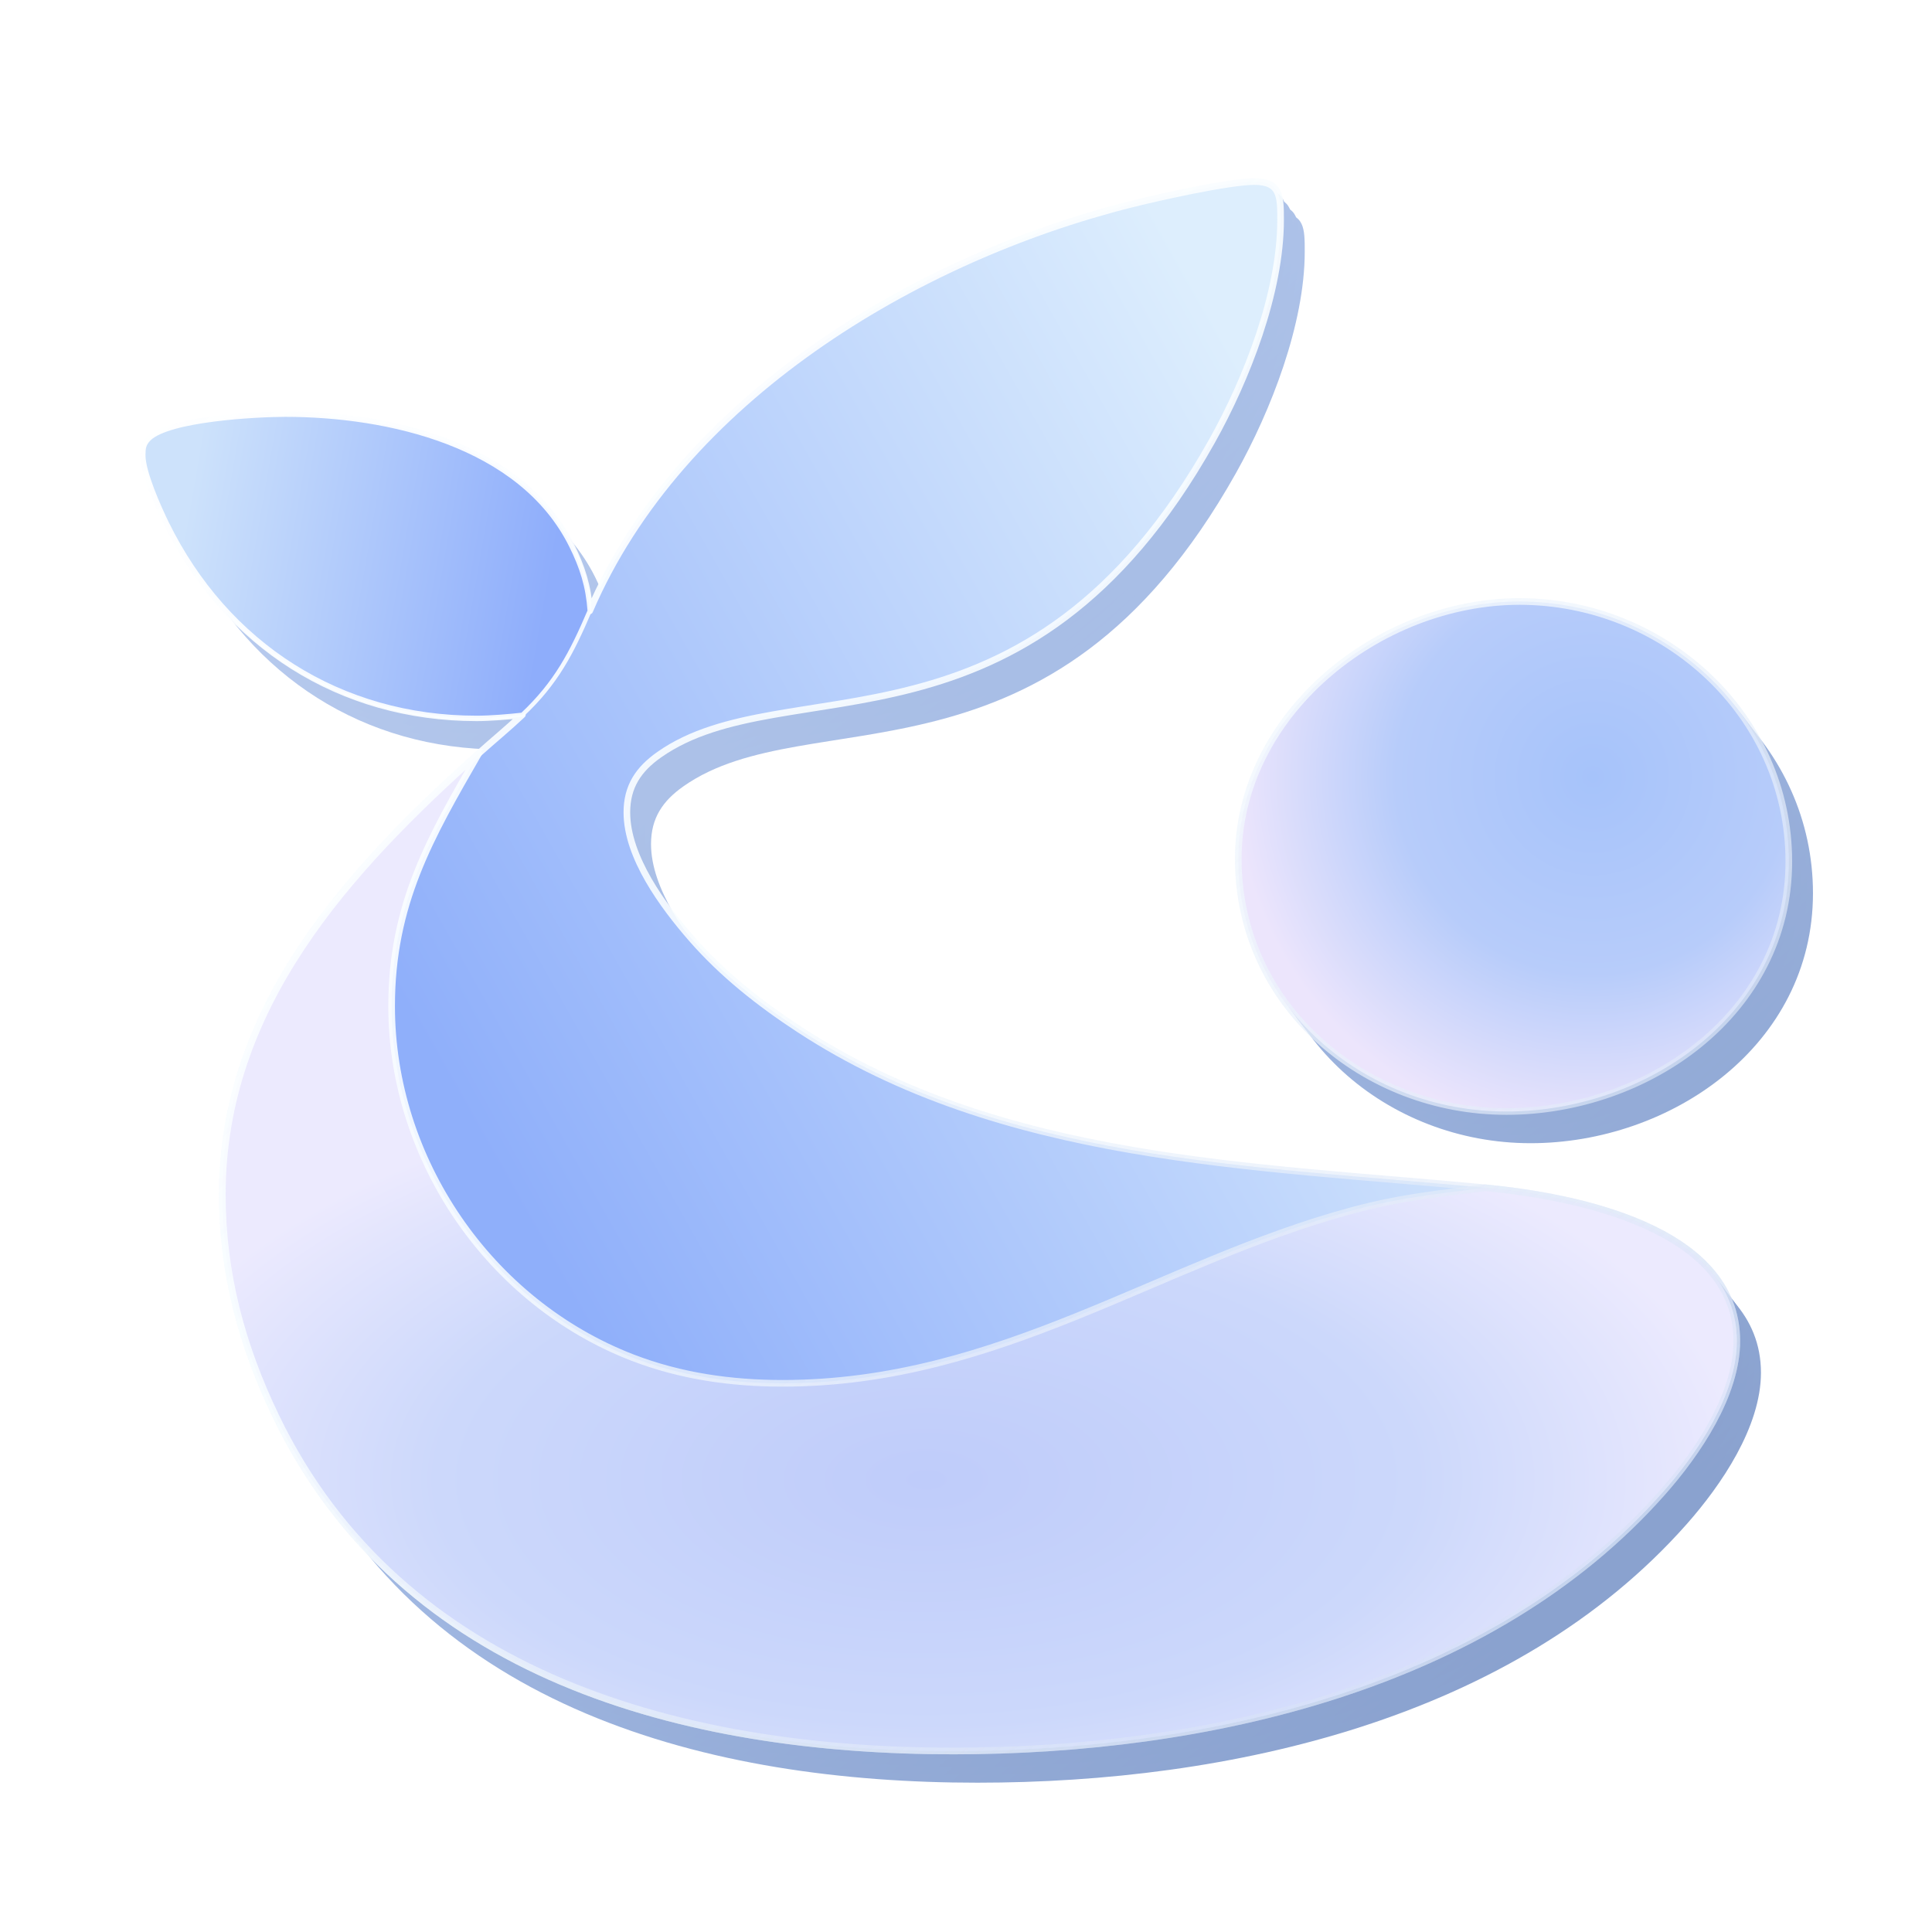
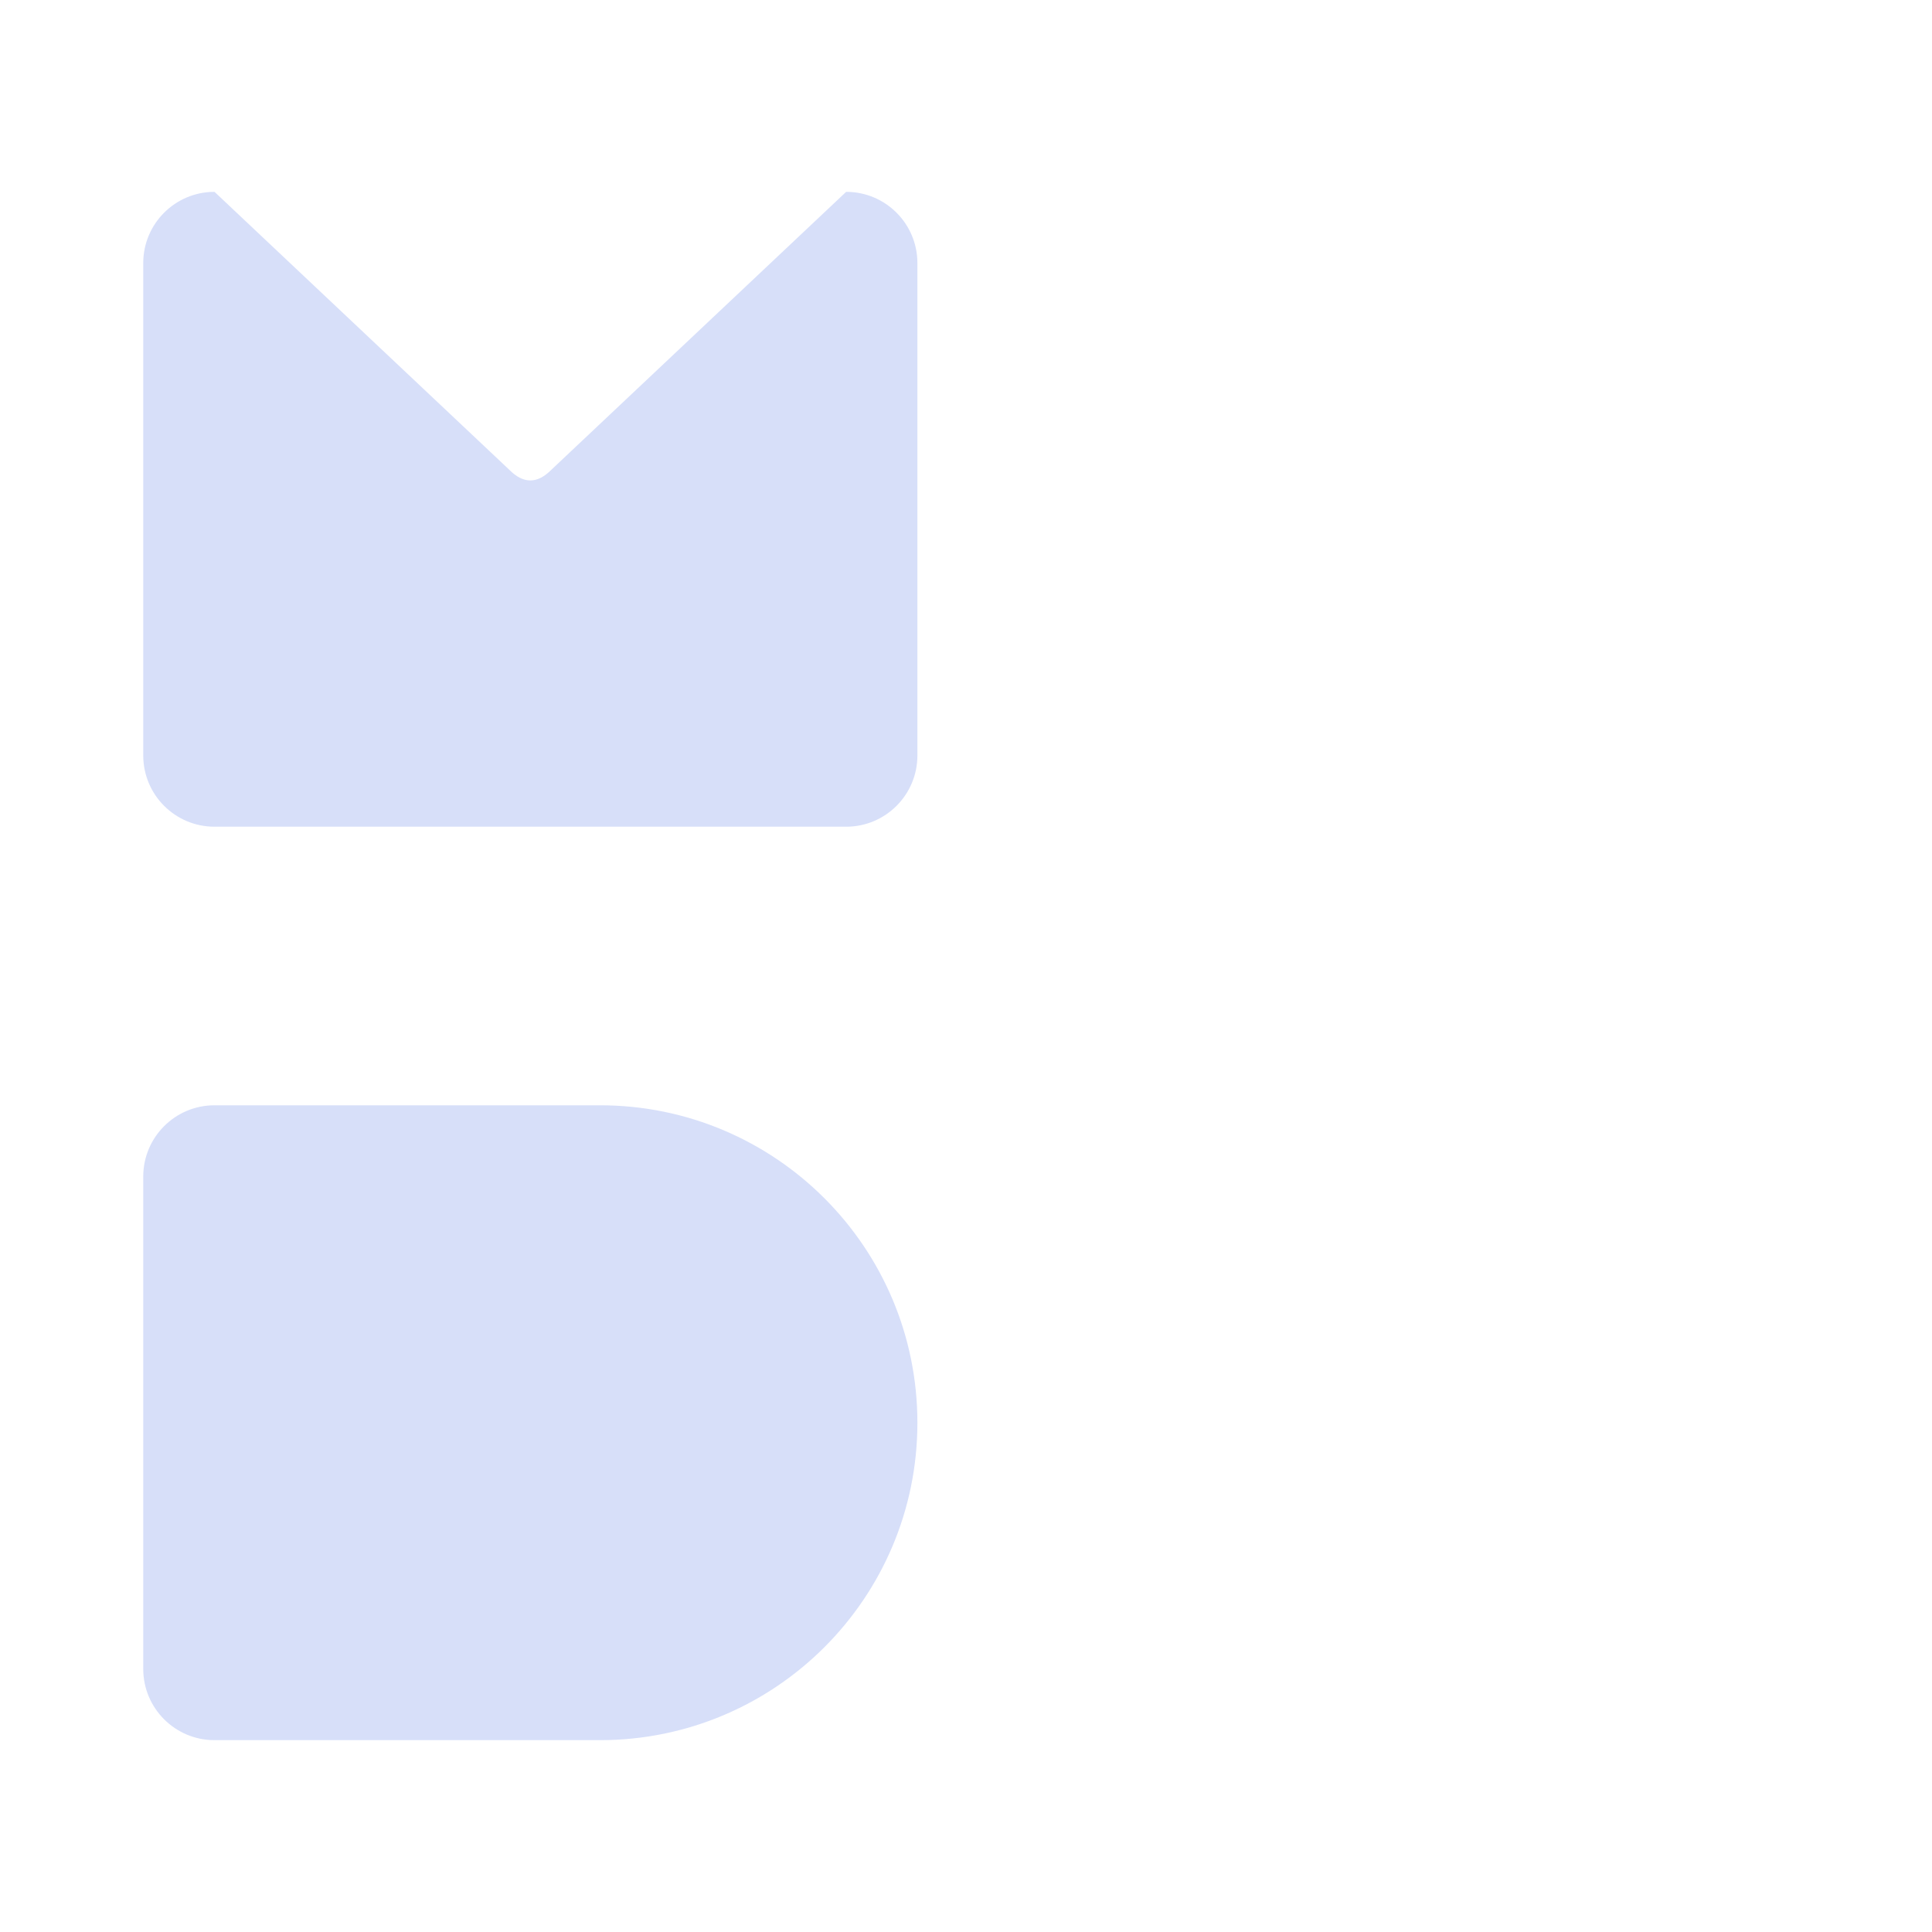
<svg xmlns="http://www.w3.org/2000/svg" viewBox="22 22 64 64">
-   <defs>
-     <linearGradient id="tail" gradientUnits="userSpaceOnUse" x1="36.3" y1="57" x2="66.5" y2="40">
-       <stop offset="0" stop-color="#8FAFFA" />
-       <stop offset="1" stop-color="#DDEEFD" />
-     </linearGradient>
-     <linearGradient id="fin" gradientUnits="userSpaceOnUse" x1="40.2" y1="41.5" x2="28.1" y2="39.4">
-       <stop offset="0" stop-color="#8EADFB" />
-       <stop offset="1" stop-color="#CDE2FB" />
-     </linearGradient>
-     <radialGradient id="belly" gradientUnits="userSpaceOnUse" cx="0" cy="0" r="1" gradientTransform="matrix(27 0 0 13.5 52.7 71)">
-       <stop offset="0" stop-color="#BFCCFA" />
-       <stop offset="0.6" stop-color="#CCD8FB" />
-       <stop offset="1" stop-color="#ECEAFE" />
-     </radialGradient>
-     <radialGradient id="bubble" gradientUnits="userSpaceOnUse" cx="74.773" cy="47.737" r="11.858">
-       <stop offset="0" stop-color="#A6C3FA" />
-       <stop offset="0.55" stop-color="#B7CCFA" />
-       <stop offset="1" stop-color="#ECE5FC" />
-     </radialGradient>
-     <linearGradient id="side" gradientUnits="userSpaceOnUse" x1="31" y1="30" x2="76" y2="83">
-       <stop stop-color="#bdcff1" />
-       <stop offset=".5" stop-color="#a1b8e2" />
-       <stop offset="1" stop-color="#839bc9" />
-     </linearGradient>
-     <linearGradient id="rim" gradientUnits="userSpaceOnUse" x1="32" y1="26" x2="77" y2="80">
-       <stop stop-color="#ffffff" />
-       <stop offset=".45" stop-color="#f7fcff" stop-opacity=".9" />
-       <stop offset="1" stop-color="#d0dcf4" stop-opacity=".45" />
-     </linearGradient>
-     <path id="pop-body" d="M41.533 42.237C44.542 35.225 52.318 30.559 59.471 28.765C60.371 28.538 62.707 28.015 63.555 28.015C64.422 28.015 64.421 28.514 64.421 29.29C64.421 31.68 63.303 34.553 62.143 36.621C55.998 47.579 48.019 44.056 43.838 46.999C43.15 47.483 42.766 48.054 42.766 48.912C42.766 50.39 43.965 52.011 44.897 53.082C45.928 54.267 47.16 55.238 48.469 56.094C55.176 60.483 63.472 60.609 71.206 61.347C74.082 61.621 79.534 62.636 79.534 66.422C79.534 68.215 78.222 70.141 77.075 71.438C71.344 77.92 61.895 80.004 53.58 80.004C44.713 80.004 35.314 77.576 31.142 68.924C30.012 66.582 29.365 64.181 29.365 61.571C29.365 55.356 33.535 50.83 37.86 46.956C38.345 46.522 38.831 46.123 39.305 45.676C38.855 45.728 38.235 45.778 37.786 45.778C33.274 45.778 29.511 43.364 27.53 39.337C27.273 38.812 26.75 37.645 26.75 37.084C26.75 36.858 26.762 36.709 26.938 36.537C27.598 35.893 30.489 35.739 31.449 35.739C34.863 35.739 39.247 36.73 40.913 40.064C41.275 40.789 41.476 41.422 41.533 42.237Z" />
-     <path id="pop-fin-layer" d="M39.305 45.676C38.855 45.728 38.235 45.778 37.786 45.778C33.274 45.778 29.511 43.364 27.53 39.337C27.273 38.812 26.75 37.645 26.75 37.084C26.75 36.858 26.762 36.709 26.938 36.537C27.598 35.893 30.489 35.739 31.449 35.739C34.863 35.739 39.247 36.73 40.913 40.064C41.275 40.789 41.476 41.422 41.533 42.237C40.939 43.623 40.431 44.616 39.305 45.676Z" />
-     <path id="pop-belly-layer" d="M71.206 61.347C74.082 61.621 79.534 62.636 79.534 66.422C79.534 68.215 78.222 70.141 77.075 71.438C71.344 77.92 61.895 80.004 53.58 80.004C44.713 80.004 35.314 77.576 31.142 68.924C30.012 66.582 29.365 64.181 29.365 61.571C29.365 55.356 33.535 50.83 37.86 46.956C36.25 49.744 34.973 51.951 34.973 55.33C34.973 60.404 38.211 65.143 42.955 66.973C44.549 67.587 46.222 67.824 47.922 67.824C55.125 67.824 60.394 63.817 66.806 62.094C68.398 61.666 69.588 61.553 71.206 61.347Z" />
-     <path id="pop-bubble-layer" d="M72.336 41.925C77.122 41.925 81.257 45.674 81.257 50.54C81.257 55.583 76.554 58.82 71.902 58.82C67.179 58.82 63.019 55.302 63.019 50.453C63.019 45.66 67.675 41.925 72.336 41.925Z" />
-     <g id="silhouette">
-       <use href="#pop-body" />
-       <use href="#pop-bubble-layer" />
-     </g>
-   </defs>
-   <g fill="url(#side)">
-     <use href="#silhouette" transform="translate(.8 1.05)" />
-     <use href="#silhouette" transform="translate(.6 .79)" />
-     <use href="#silhouette" transform="translate(.4 .53)" />
-     <use href="#silhouette" transform="translate(.2 .26)" />
-   </g>
-   <g stroke="url(#rim)" stroke-width=".22" stroke-linejoin="round">
-     <use href="#pop-body" fill="url(#tail)" />
-     <use href="#pop-fin-layer" fill="url(#fin)" stroke-width=".14" />
-     <use href="#pop-belly-layer" fill="url(#belly)" />
-     <use href="#pop-bubble-layer" fill="url(#bubble)" />
-   </g>
+   <path fill="#D7DFF9" fill-rule="evenodd" d="M29.106 28.355C29.106 28.355 38.87 37.561 38.87 37.561C39.335 38.033 39.8 38.033 40.265 37.561C40.265 37.561 50.03 28.355 50.03 28.355C51.334 28.355 52.39 29.411 52.39 30.715C52.39 30.715 52.39 47.025 52.39 47.025C52.39 48.329 51.334 49.386 50.03 49.386C50.03 49.386 29.106 49.386 29.106 49.386C27.802 49.386 26.745 48.329 26.745 47.025C26.745 47.025 26.745 30.715 26.745 30.715C26.745 29.411 27.802 28.355 29.106 28.355Z M29.106 58.614C29.106 58.614 41.875 58.614 41.875 58.614C47.682 58.614 52.39 63.322 52.39 69.13C52.39 74.937 47.682 79.645 41.875 79.645C41.875 79.645 29.106 79.645 29.106 79.645C27.802 79.645 26.745 78.589 26.745 77.285C26.745 77.285 26.745 60.975 26.745 60.975C26.745 59.671 27.802 58.614 29.106 58.614Z" />
</svg>
